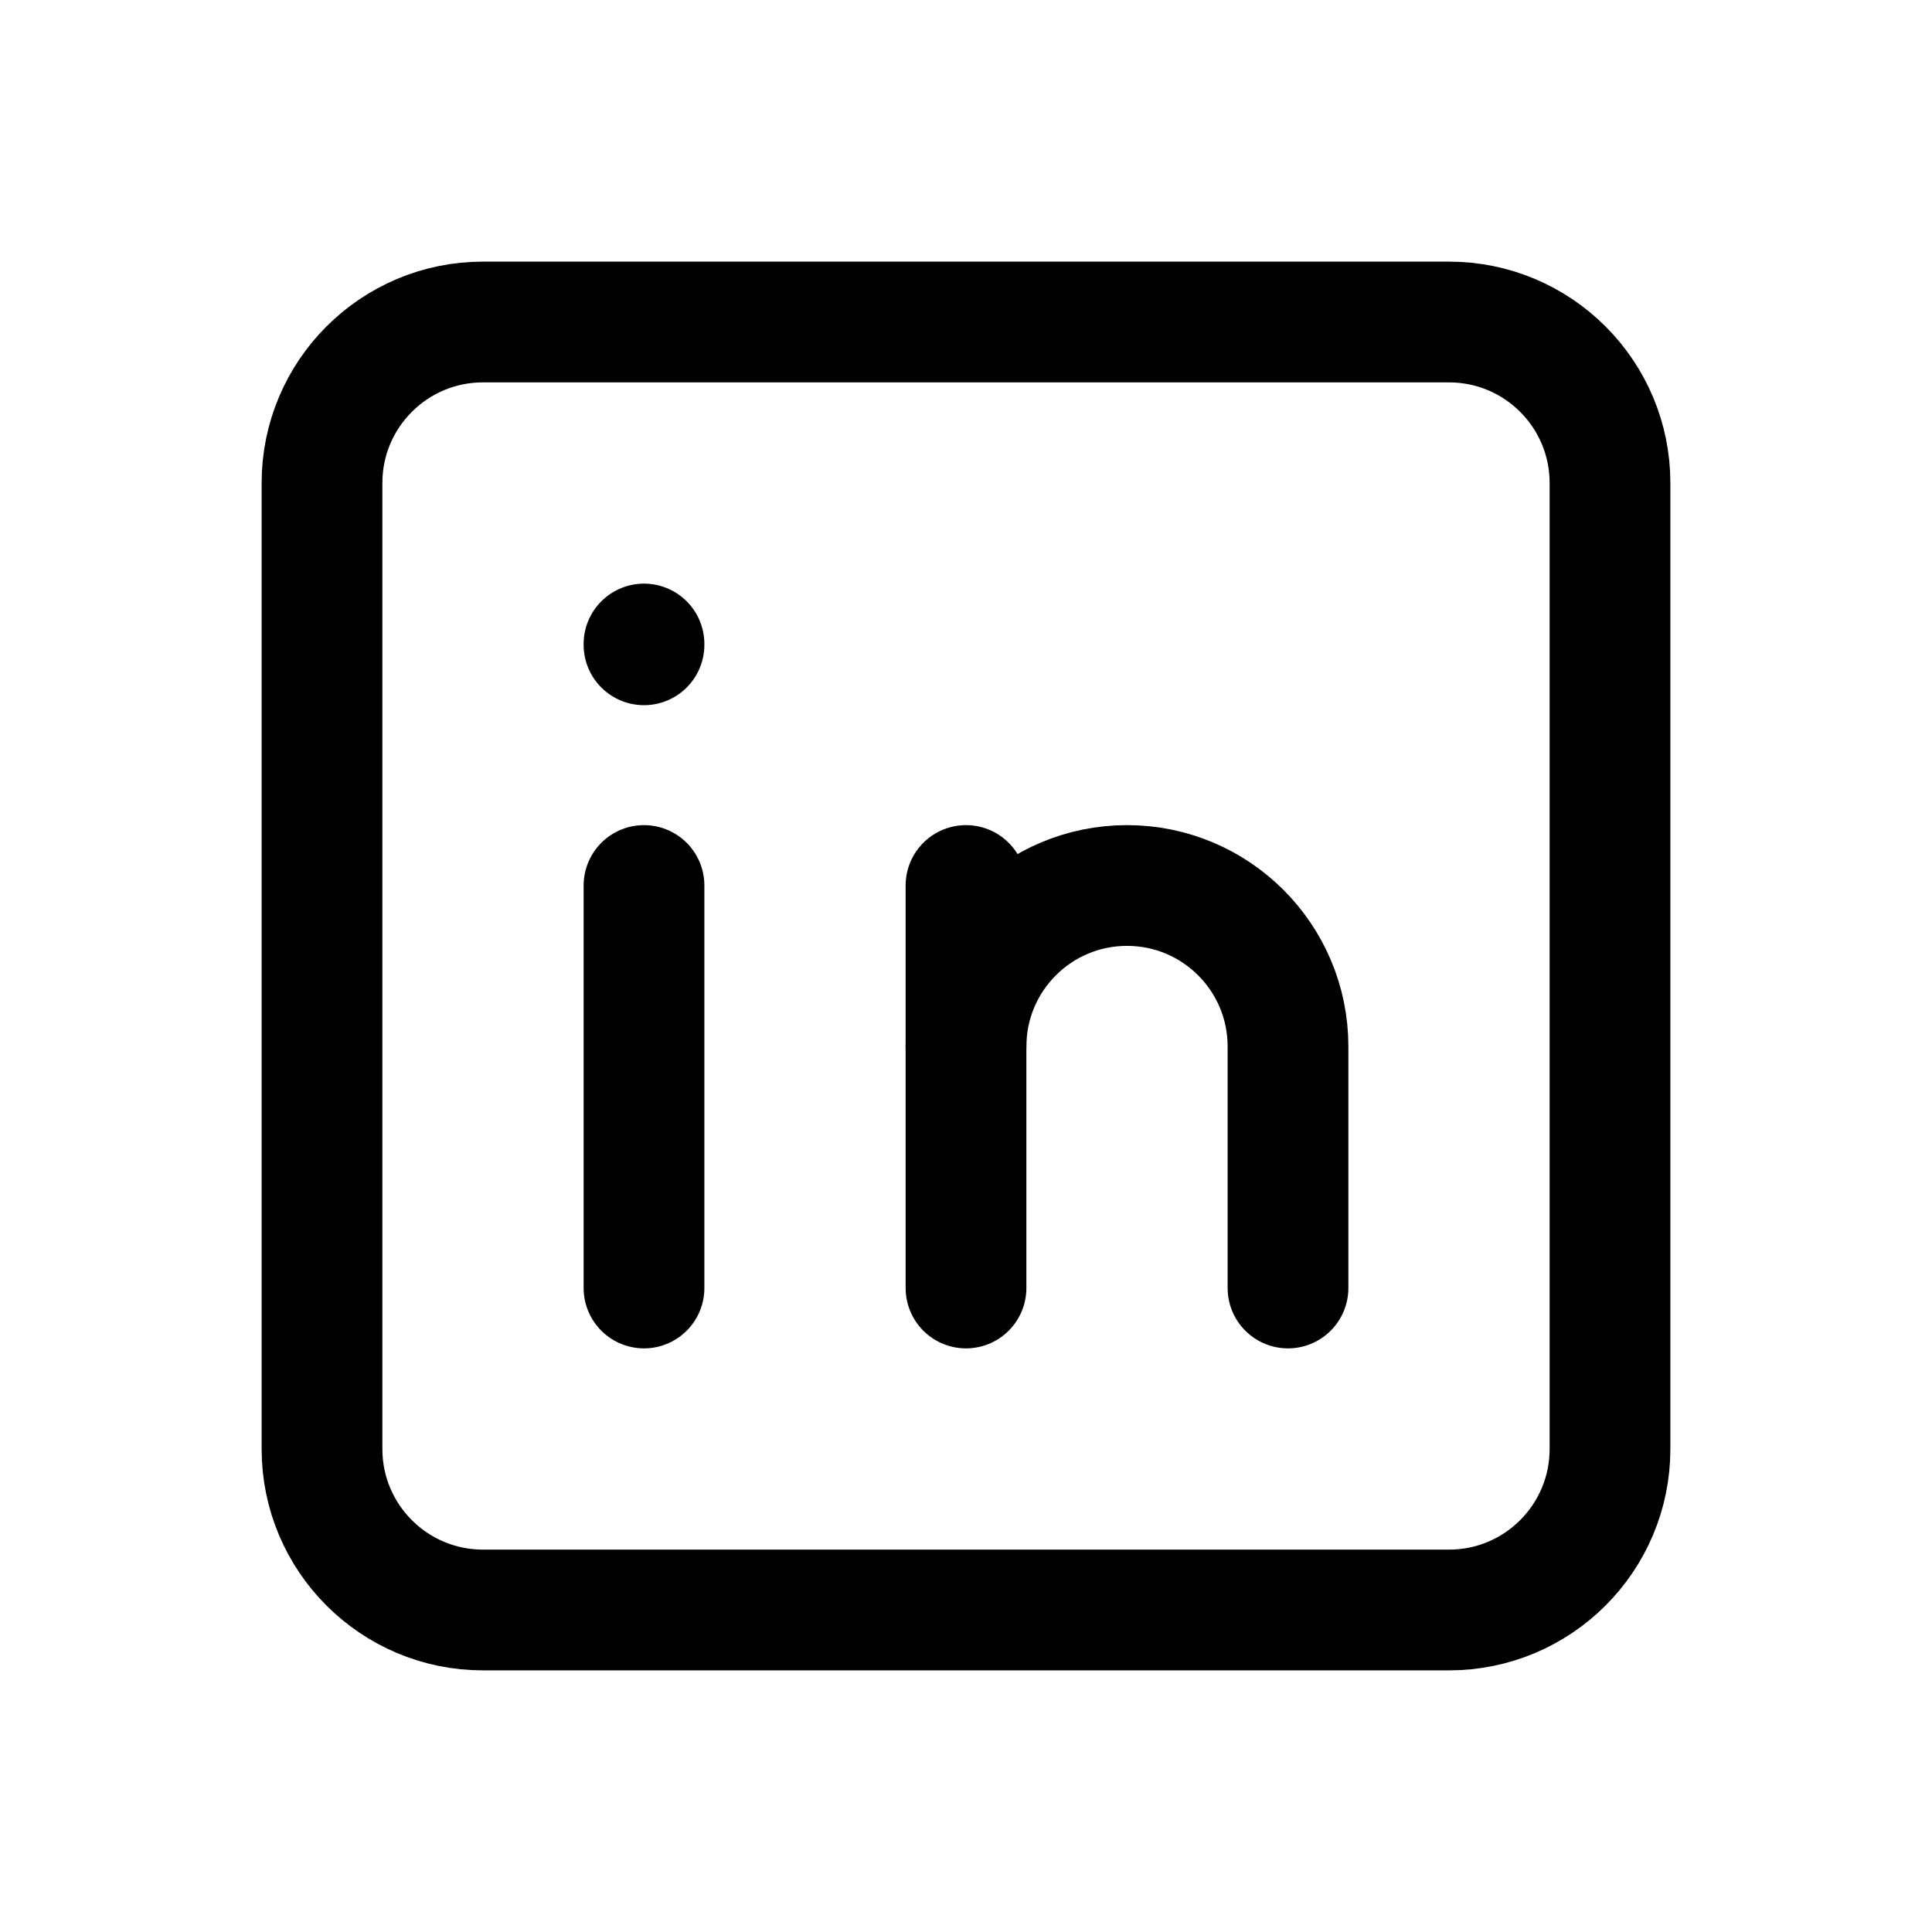
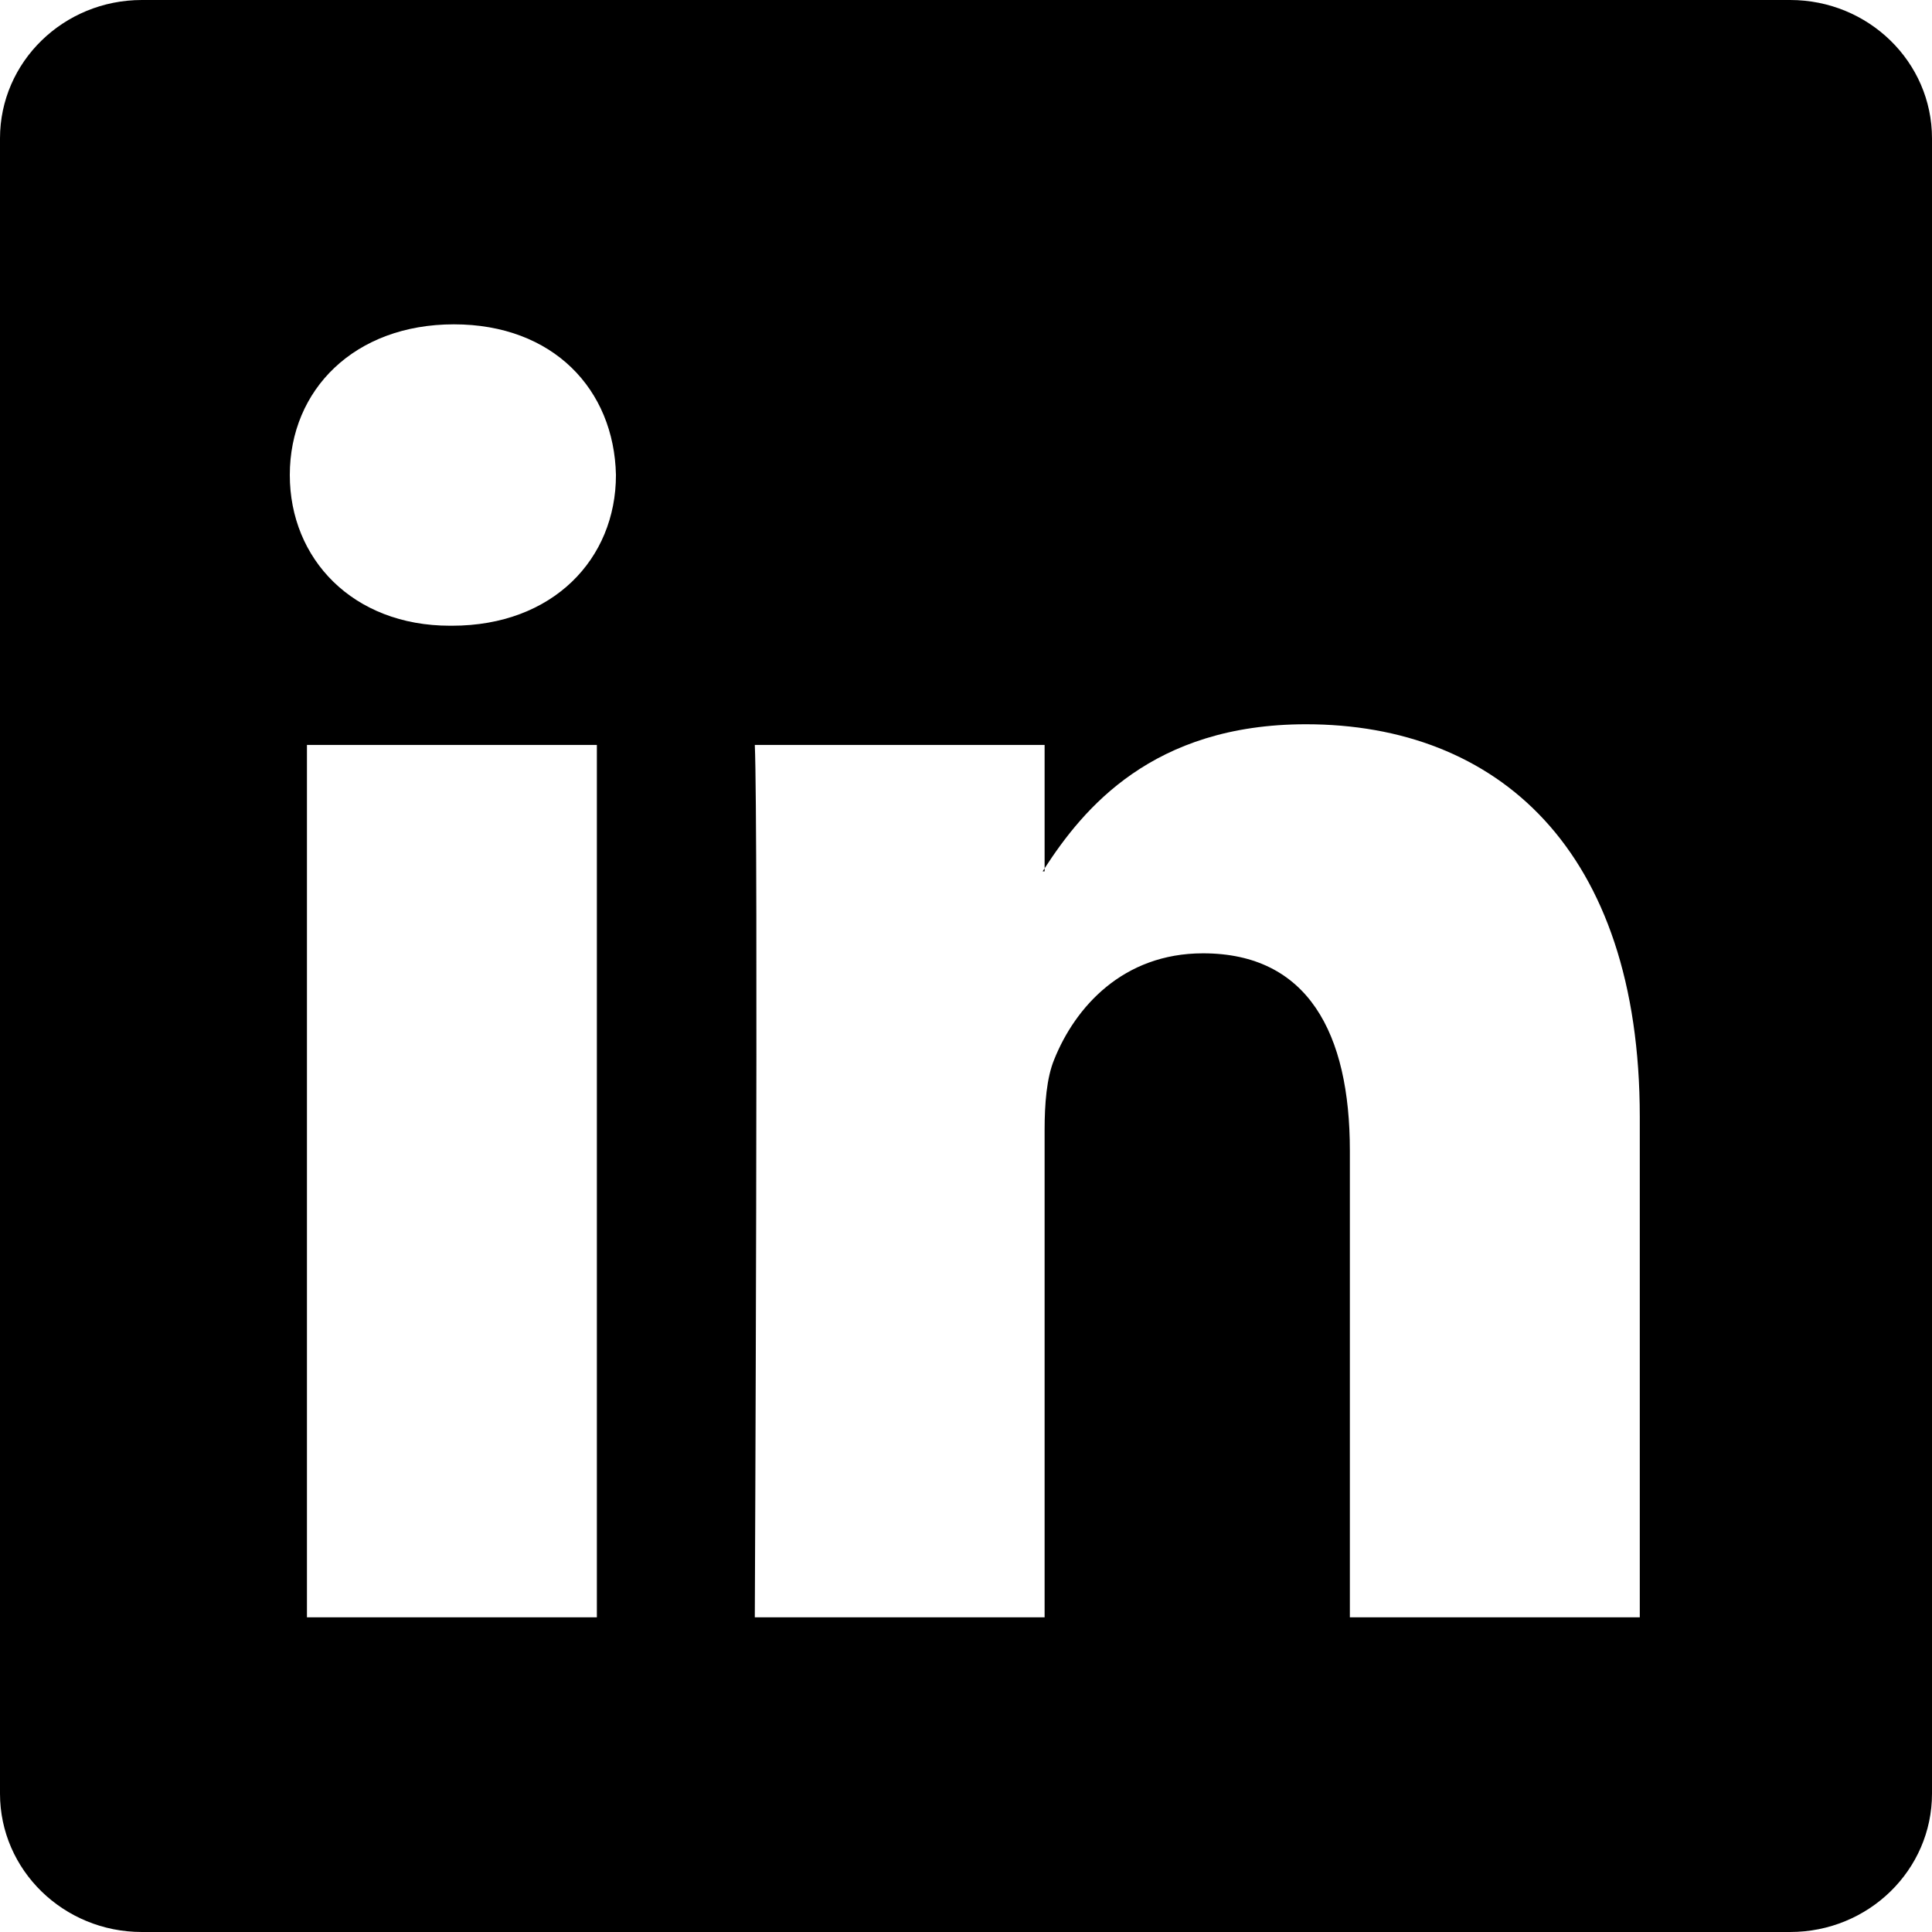
- <svg xmlns="http://www.w3.org/2000/svg" viewBox="0 0 24 24" fill="none" stroke="currentColor" stroke-width="1.5" stroke-linecap="round" stroke-linejoin="round" width="24" height="24">
-   <path d="M4 4m0 2a2 2 0 0 1 2 -2h12a2 2 0 0 1 2 2v12a2 2 0 0 1 -2 2h-12a2 2 0 0 1 -2 -2z" />
-   <path d="M8 11v5" />
-   <path d="M8 8v.01" />
-   <path d="M12 16v-5" />
-   <path d="M16 16v-3a2 2 0 0 0 -4 0" />
+ <svg xmlns="http://www.w3.org/2000/svg" fill="currentColor" class="bi bi-linkedin" viewBox="0 0 16 16" id="Linkedin--Streamline-Bootstrap" height="16" width="16">
+   <path d="M0 1.146C0 0.513 0.526 0 1.175 0h13.65C15.474 0 16 0.513 16 1.146v13.708c0 0.633 -0.526 1.146 -1.175 1.146H1.175C0.526 16 0 15.487 0 14.854zm4.943 12.248V6.169H2.542v7.225zm-1.2 -8.212c0.837 0 1.358 -0.554 1.358 -1.248 -0.015 -0.709 -0.52 -1.248 -1.342 -1.248S2.4 3.226 2.4 3.934c0 0.694 0.521 1.248 1.327 1.248zm4.908 8.212V9.359c0 -0.216 0.016 -0.432 0.08 -0.586 0.173 -0.431 0.568 -0.878 1.232 -0.878 0.869 0 1.216 0.662 1.216 1.634v3.865h2.401V9.25c0 -2.22 -1.184 -3.252 -2.764 -3.252 -1.274 0 -1.845 0.7 -2.165 1.193v0.025h-0.016l0.016 -0.025V6.169h-2.4c0.03 0.678 0 7.225 0 7.225z" stroke-width="1" />
</svg>
